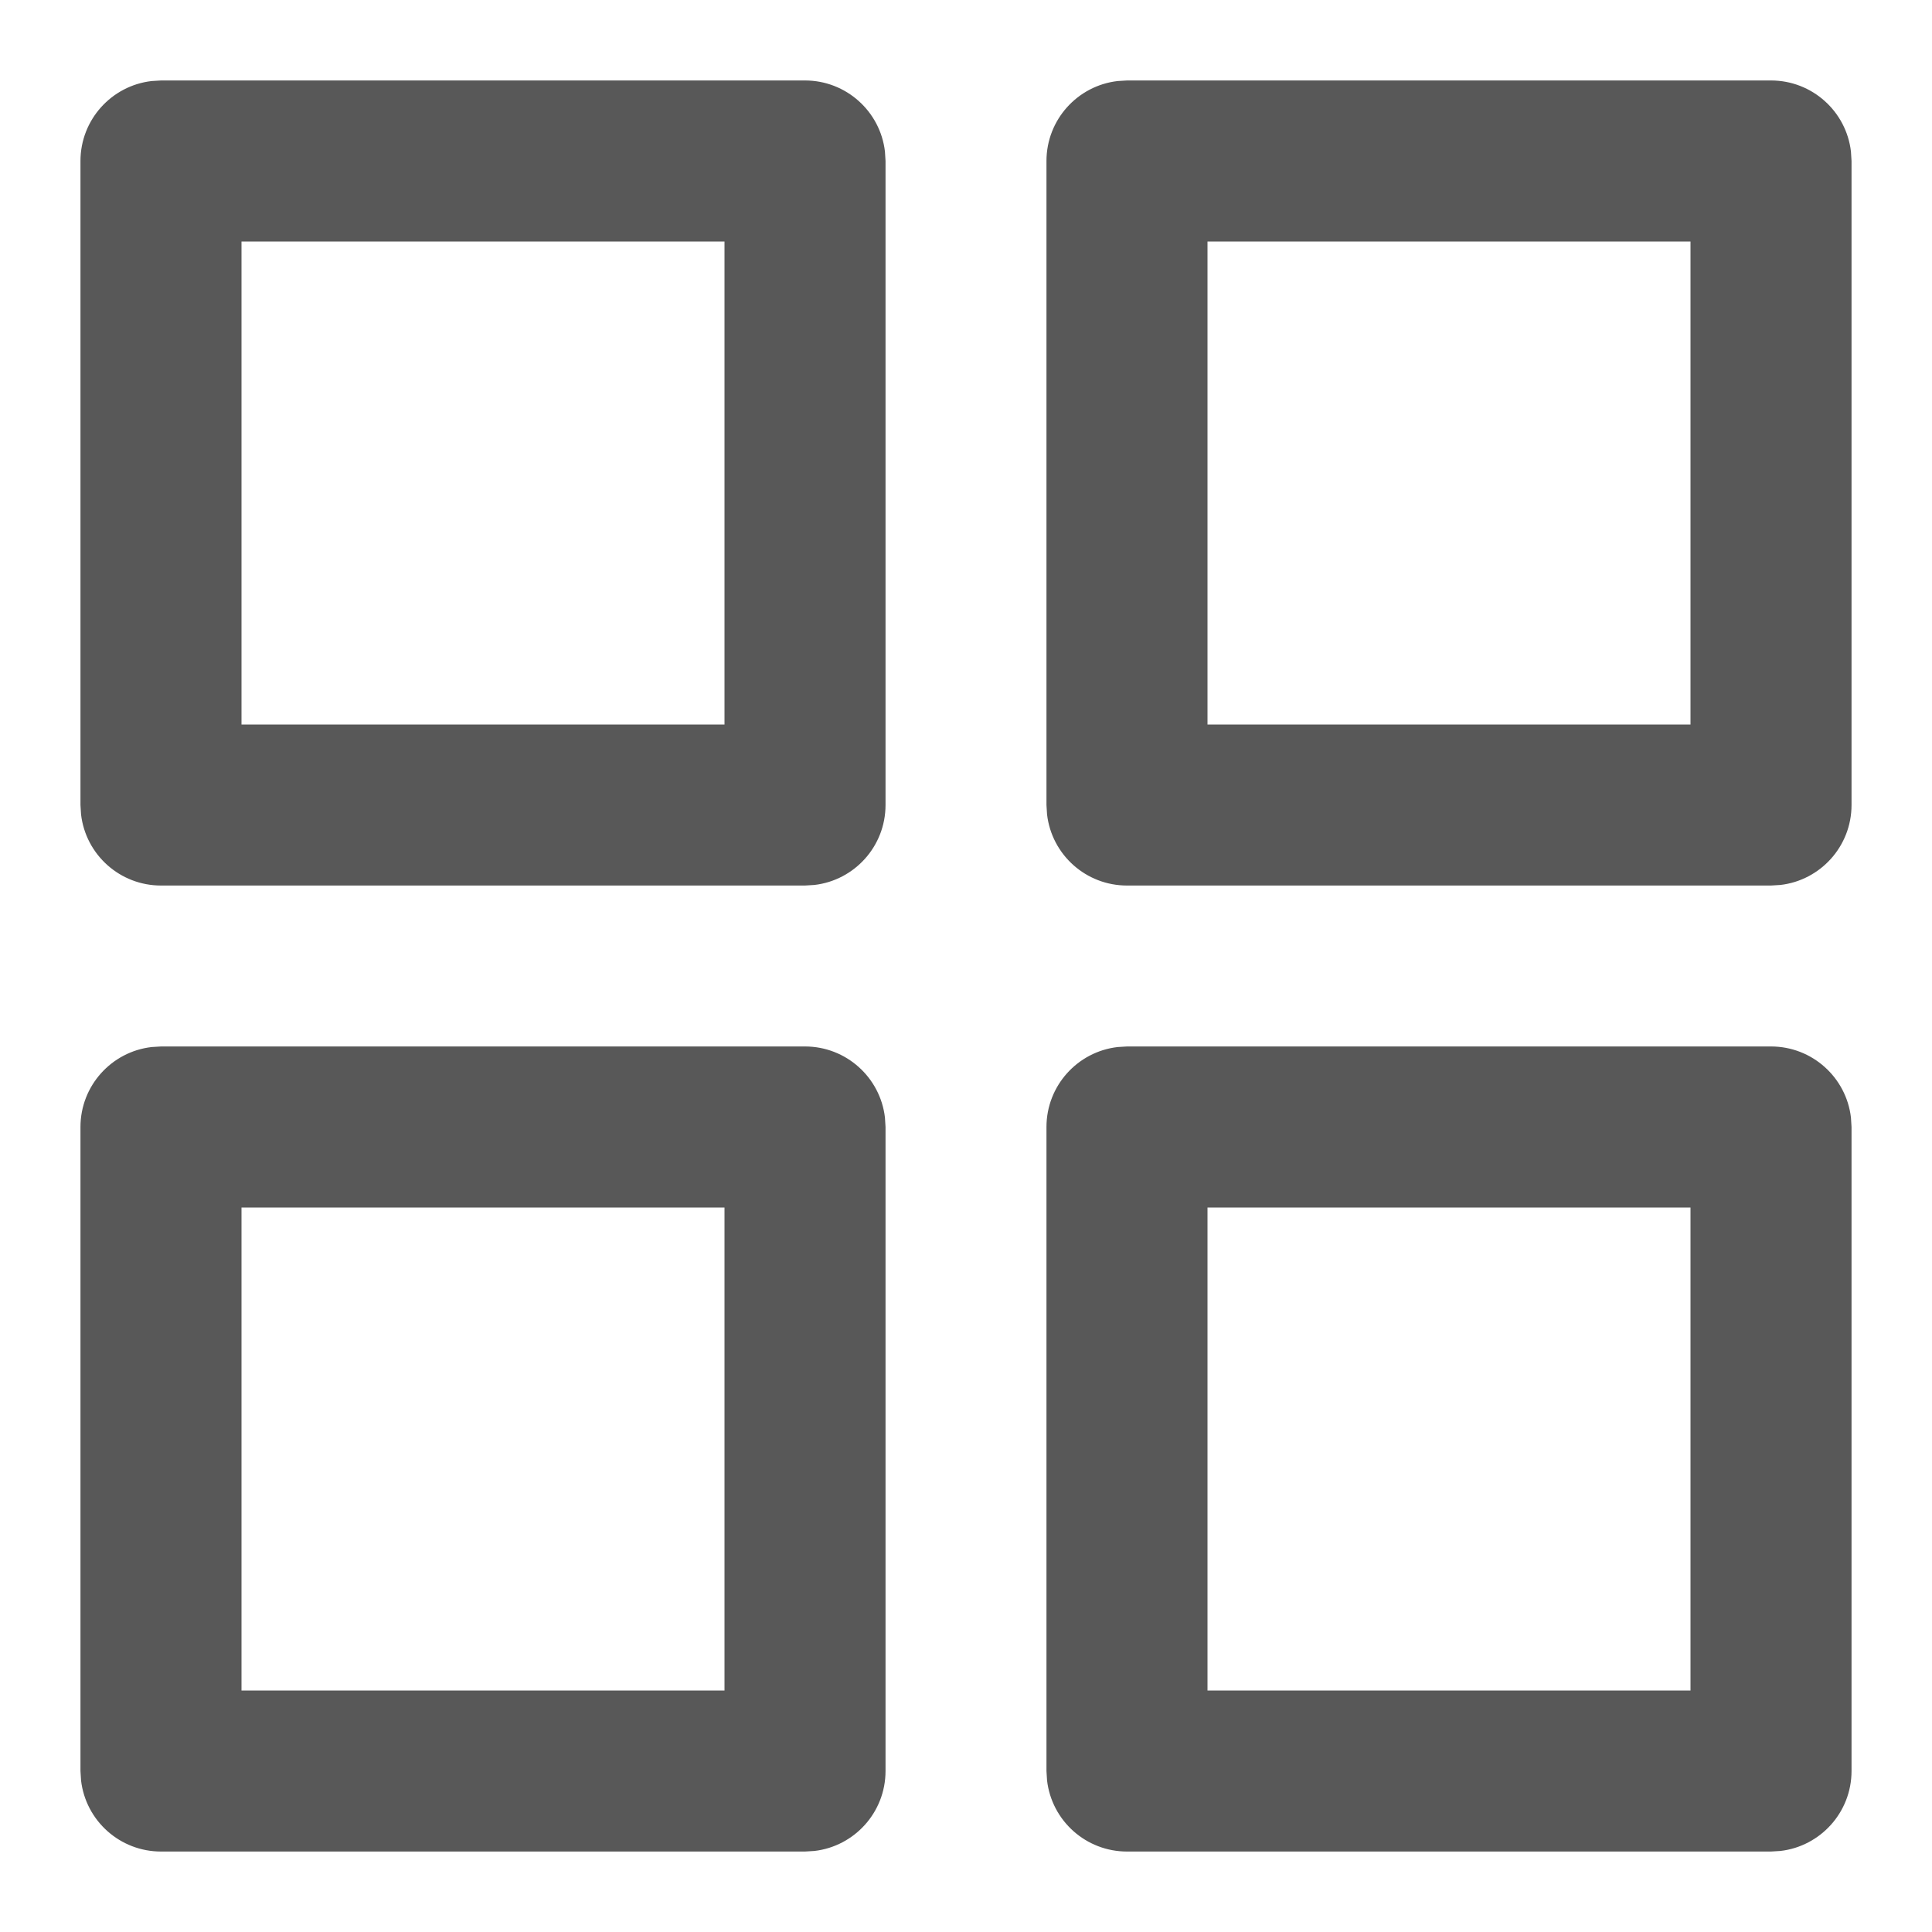
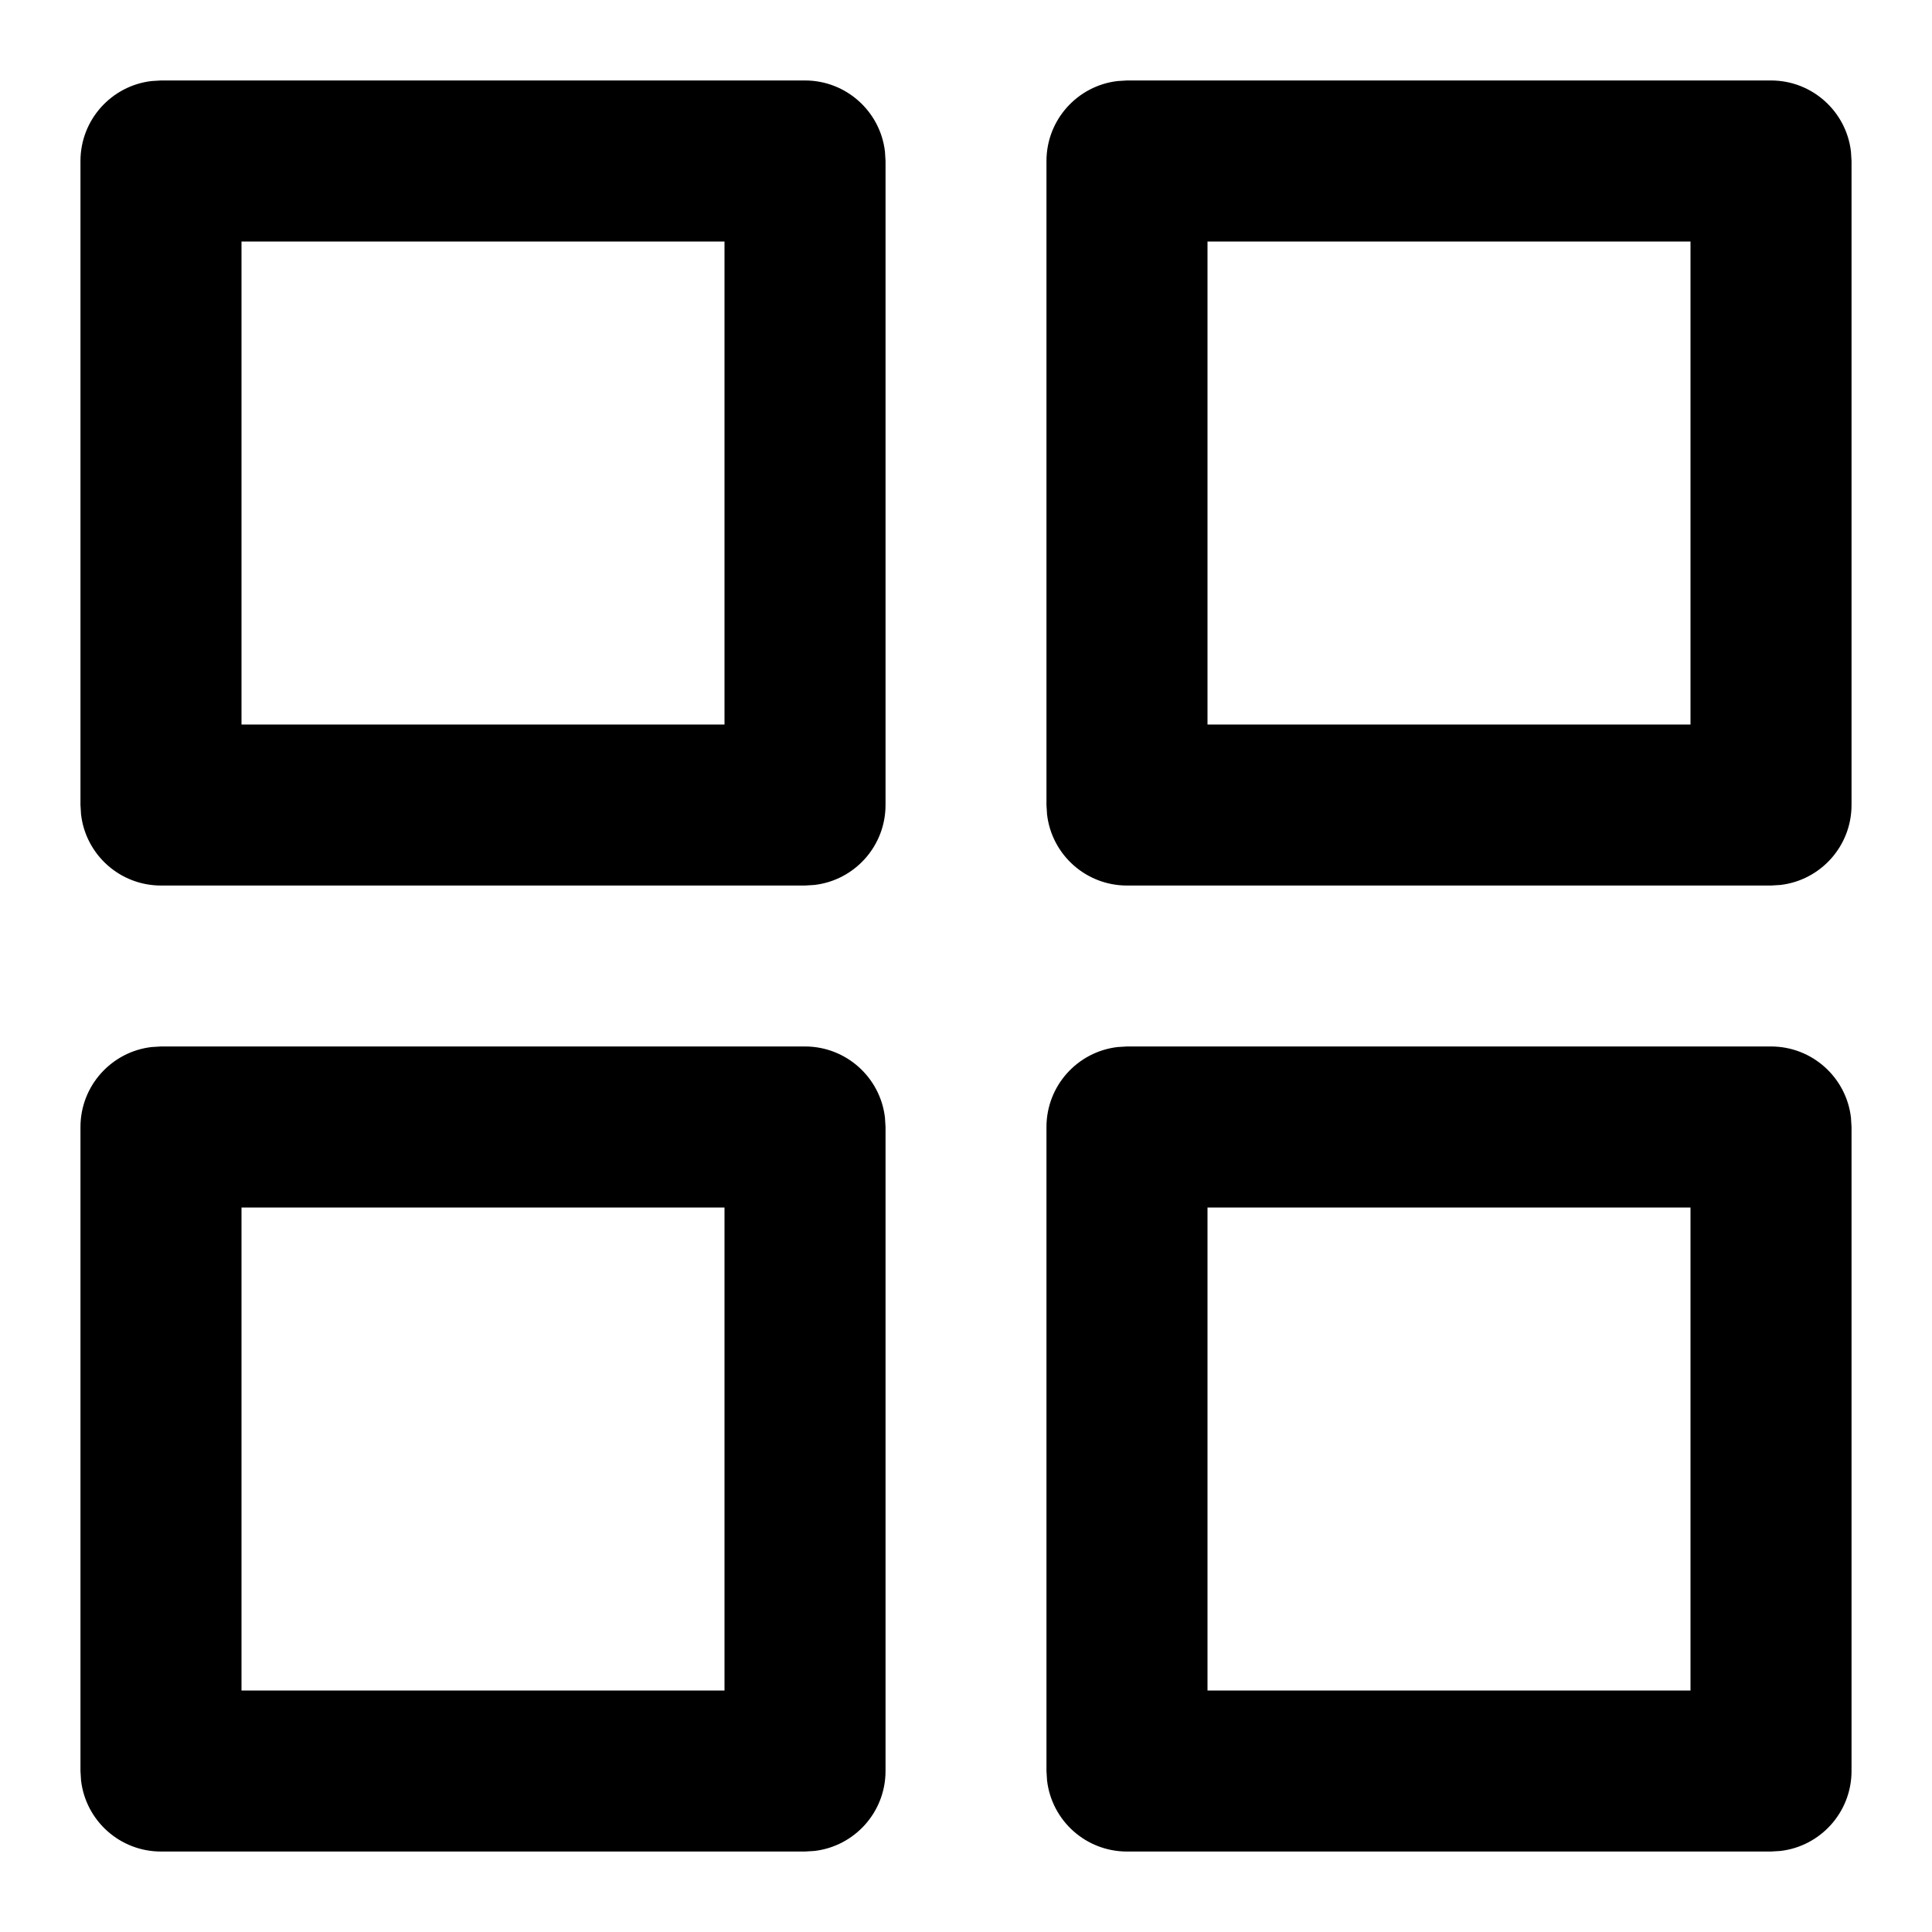
<svg xmlns="http://www.w3.org/2000/svg" width="20" height="20" viewBox="0 0 20 20">
-   <path d="M8.333 10.833c.428 0 .78.322.828.736l.006.098v6.666c0 .428-.322.78-.736.828l-.098.006H1.667a.833.833 0 0 1-.828-.736l-.006-.098v-6.666c0-.428.322-.78.736-.828l.098-.006h6.666zm10 0c.428 0 .78.322.828.736l.006.098v6.666c0 .428-.322.78-.736.828l-.098.006h-6.666a.833.833 0 0 1-.828-.736l-.006-.098v-6.666c0-.428.322-.78.736-.828l.098-.006h6.666zM7.5 12.5h-5v5h5v-5zm10 0h-5v5h5v-5zM8.333.833c.428 0 .78.322.828.736l.006.098v6.666c0 .428-.322.78-.736.828l-.098.006H1.667a.833.833 0 0 1-.828-.736l-.006-.098V1.667c0-.428.322-.78.736-.828l.098-.006h6.666zm10 0c.428 0 .78.322.828.736l.006.098v6.666c0 .428-.322.78-.736.828l-.098.006h-6.666a.833.833 0 0 1-.828-.736l-.006-.098V1.667c0-.428.322-.78.736-.828l.098-.006h6.666zM7.5 2.5h-5v5h5v-5zm10 0h-5v5h5v-5z" fill="#585858" fill-rule="evenodd" />
+   <path d="M8.333 10.833c.428 0 .78.322.828.736l.006.098v6.666c0 .428-.322.78-.736.828l-.098.006H1.667a.833.833 0 0 1-.828-.736l-.006-.098v-6.666c0-.428.322-.78.736-.828l.098-.006h6.666zm10 0c.428 0 .78.322.828.736l.006.098v6.666c0 .428-.322.78-.736.828l-.098.006h-6.666a.833.833 0 0 1-.828-.736l-.006-.098v-6.666c0-.428.322-.78.736-.828l.098-.006h6.666zM7.5 12.5h-5v5h5v-5zm10 0h-5v5h5v-5zM8.333.833c.428 0 .78.322.828.736l.006.098v6.666c0 .428-.322.78-.736.828l-.098.006H1.667a.833.833 0 0 1-.828-.736l-.006-.098V1.667c0-.428.322-.78.736-.828l.098-.006h6.666zm10 0c.428 0 .78.322.828.736l.006.098v6.666c0 .428-.322.78-.736.828l-.098.006h-6.666a.833.833 0 0 1-.828-.736l-.006-.098V1.667c0-.428.322-.78.736-.828l.098-.006h6.666zM7.5 2.5h-5v5h5v-5zm10 0h-5v5h5v-5z" fill-rule="evenodd" />
</svg>
